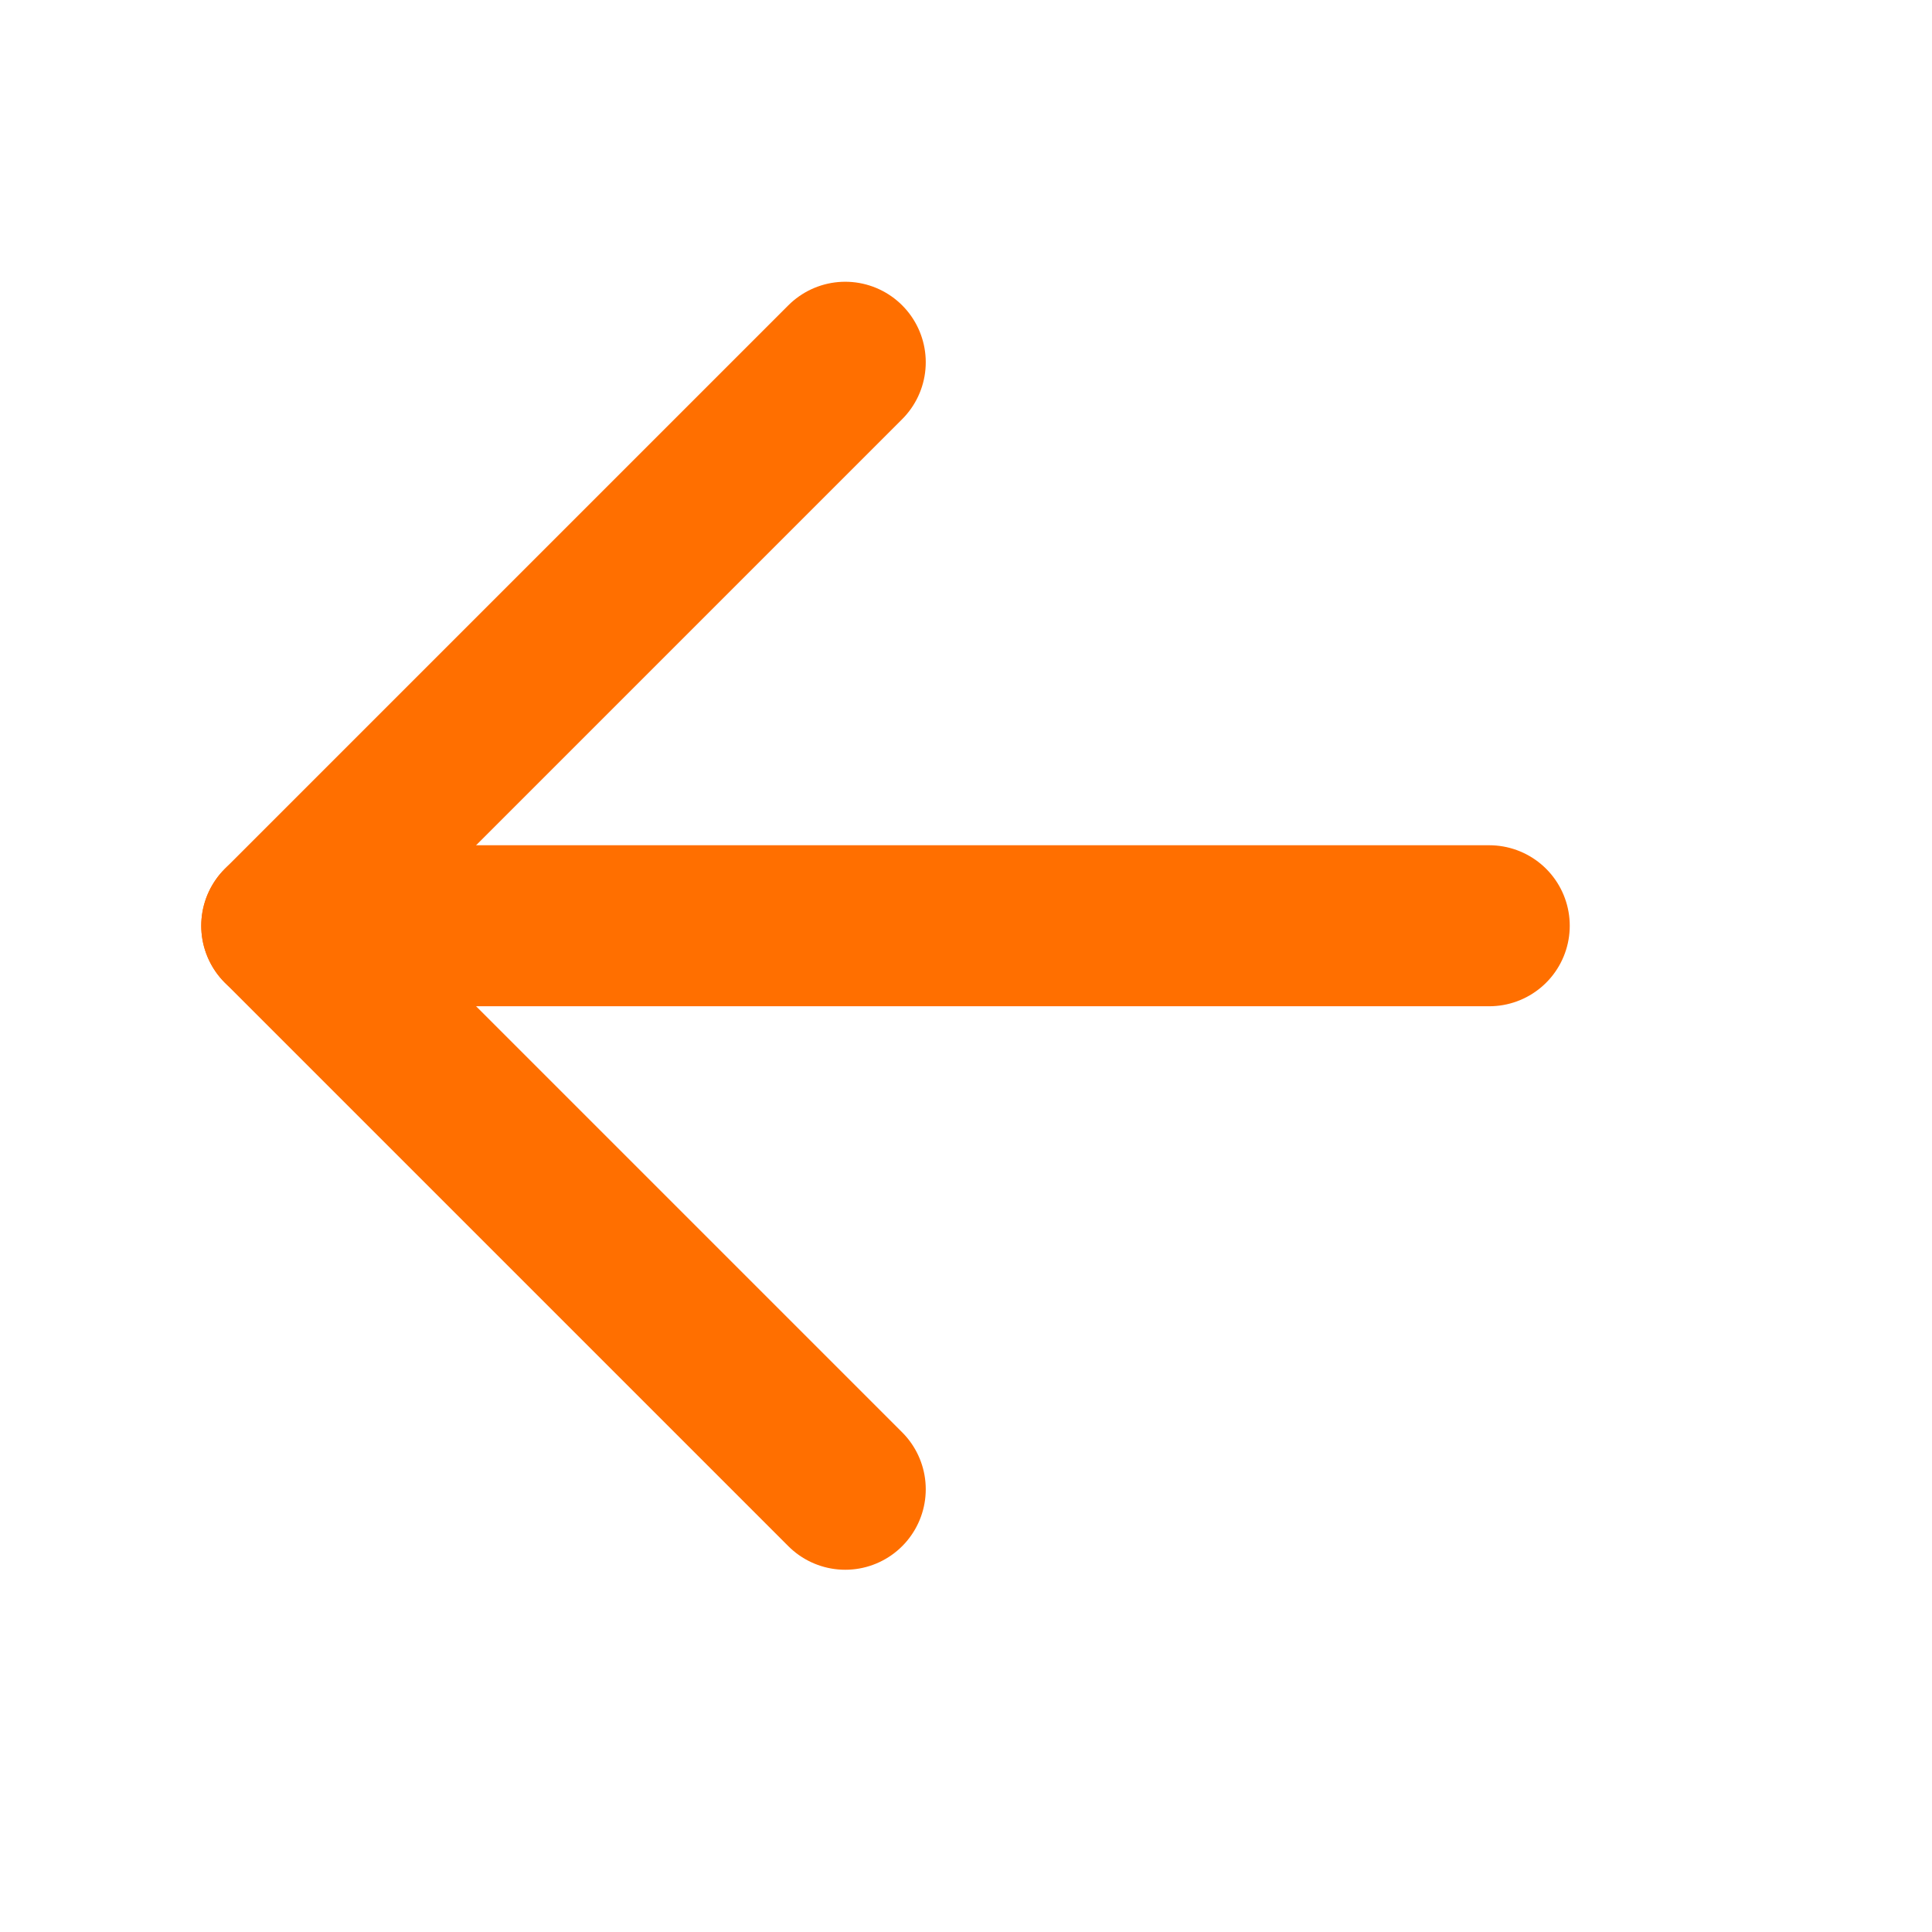
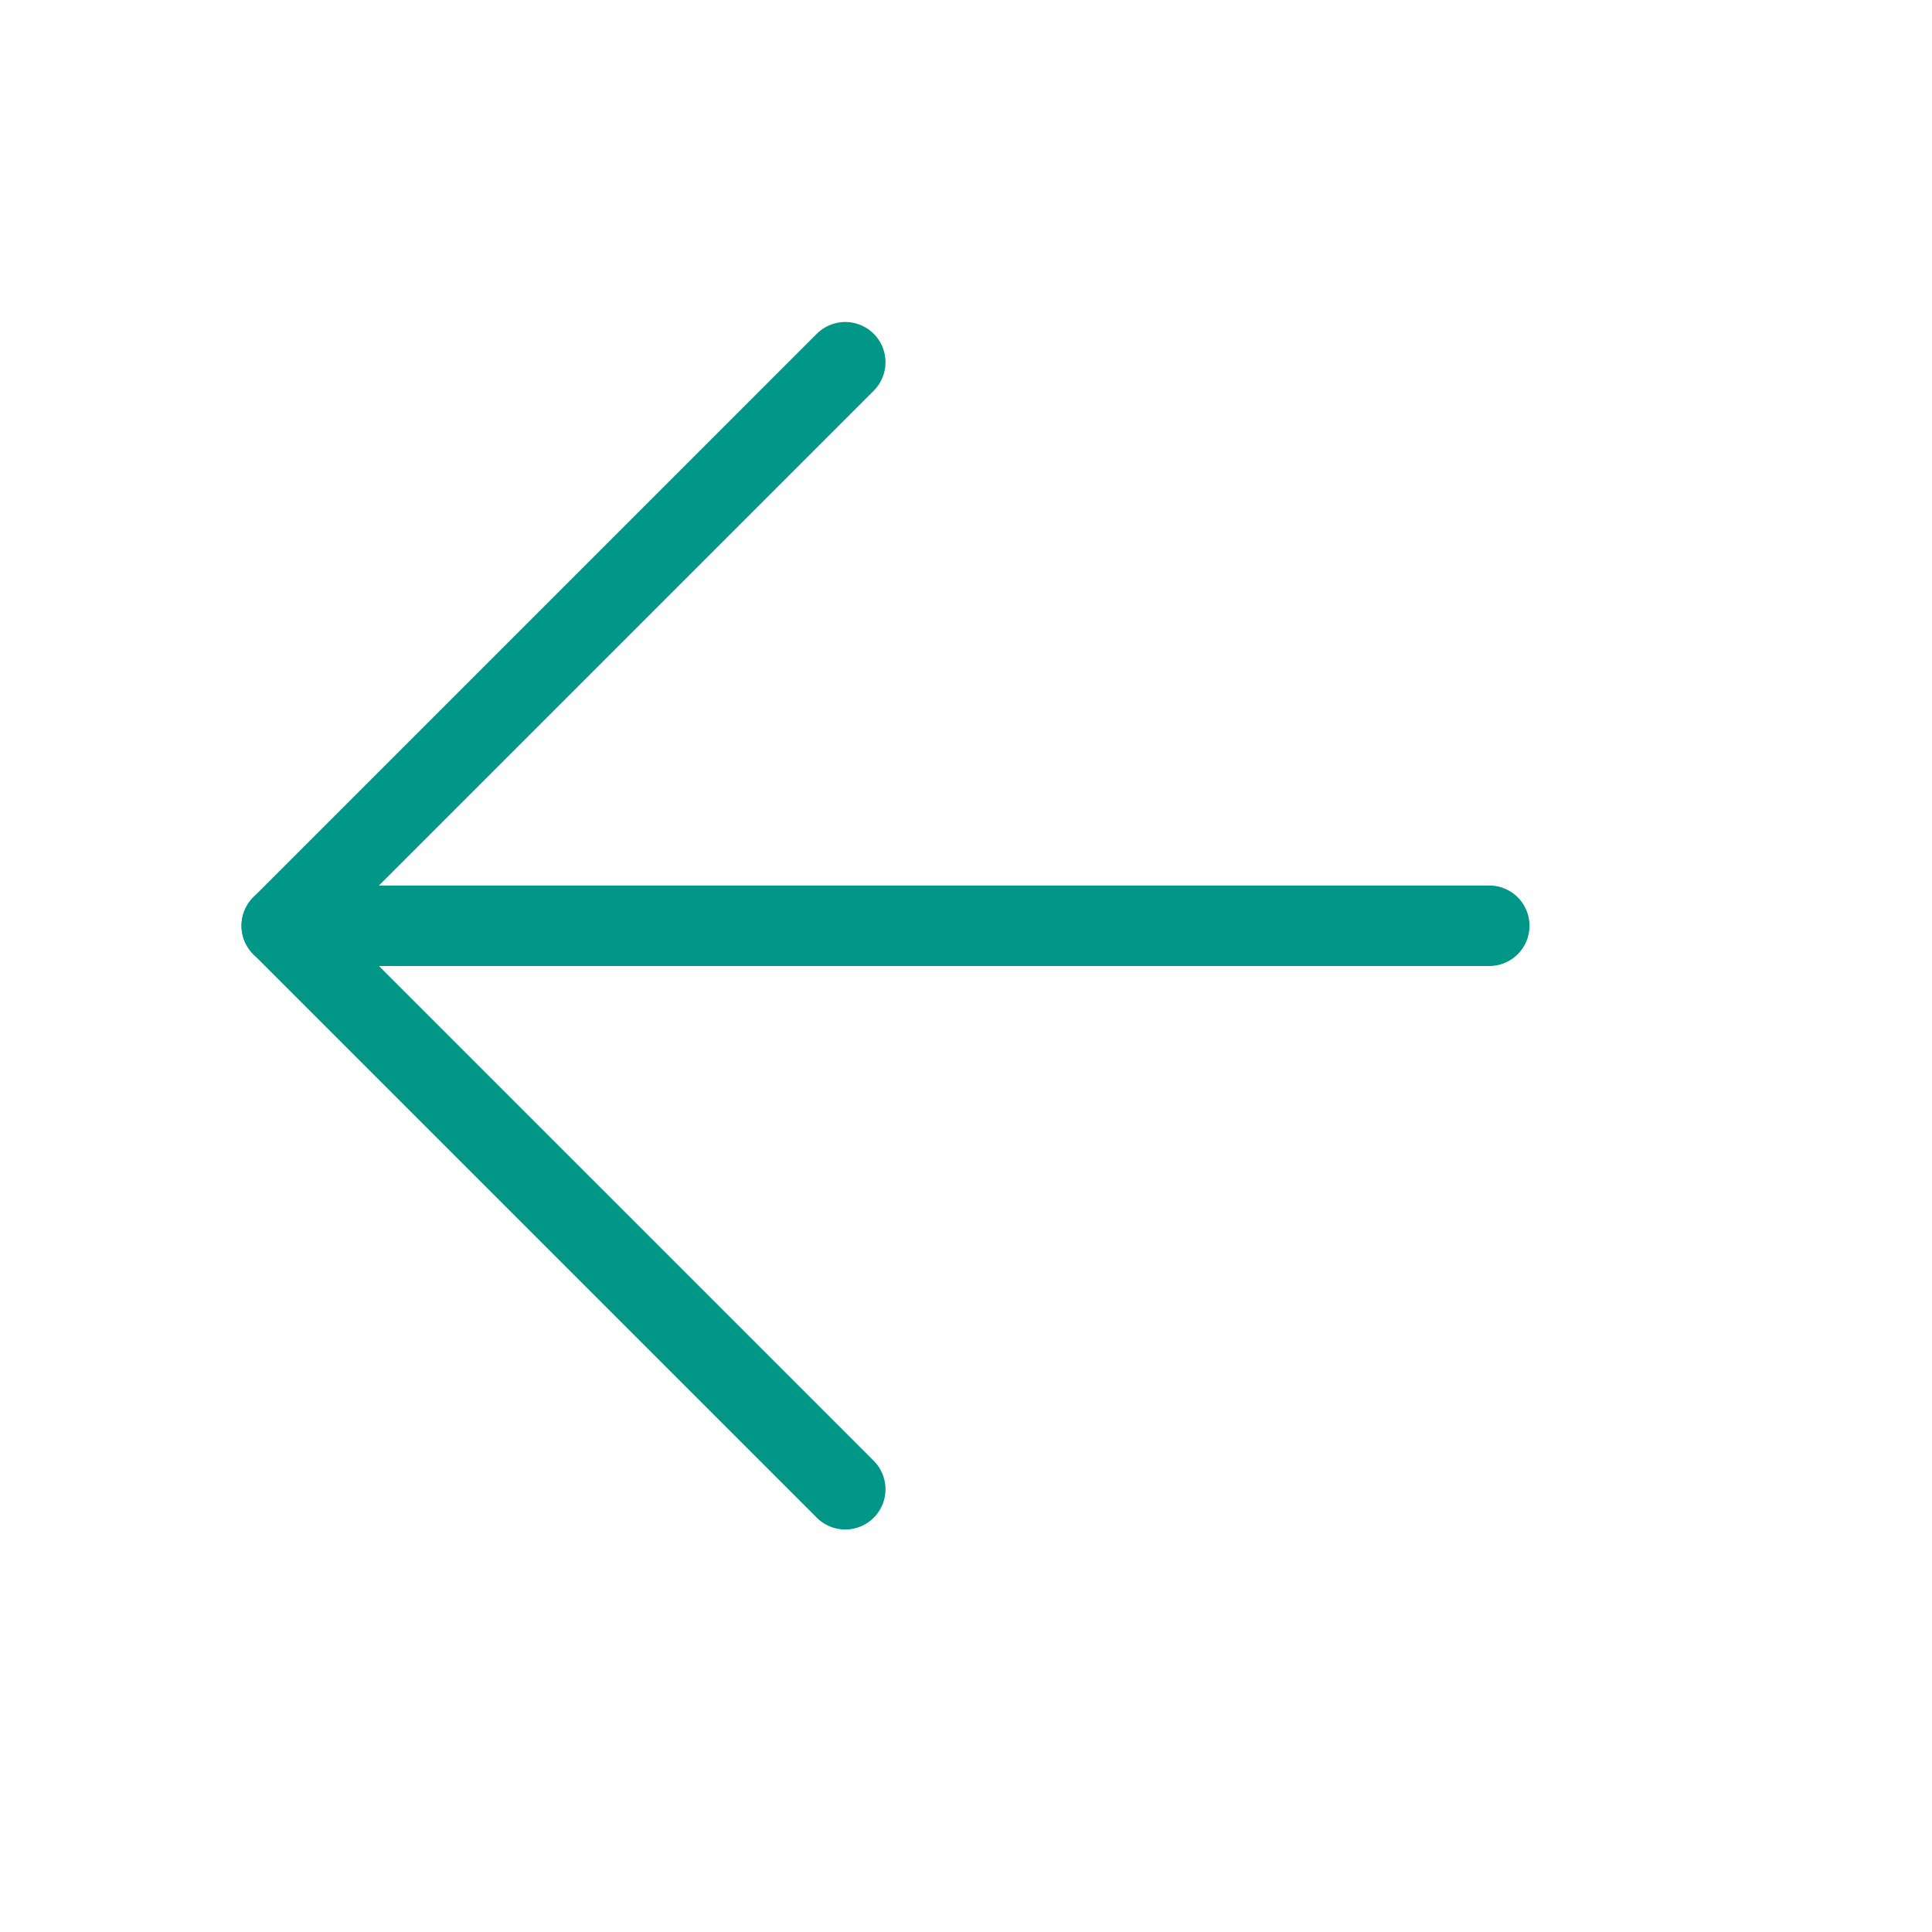
<svg xmlns="http://www.w3.org/2000/svg" width="24" height="24" viewBox="0 0 24 24">
-   <line x1="18.5" y1="11.5" x2="3.5" y2="11.5" style="fill:none;stroke:#ff6f00;stroke-linecap:round;stroke-linejoin:round;stroke-width:2" />
-   <polyline points="10.5 4.5 3.5 11.5 10.5 18.5" style="fill:none;stroke:#ff6f00;stroke-linecap:round;stroke-linejoin:round;stroke-width:2" />
+   <line x1="18.5" y1="11.5" x2="3.5" y2="11.5" style="fill:none;stroke:#009688;stroke-linecap:round;stroke-linejoin:round" />
+   <polyline points="10.5 4.5 3.5 11.5 10.5 18.5" style="fill:none;stroke:#009688;stroke-linecap:round;stroke-linejoin:round" />
</svg>
